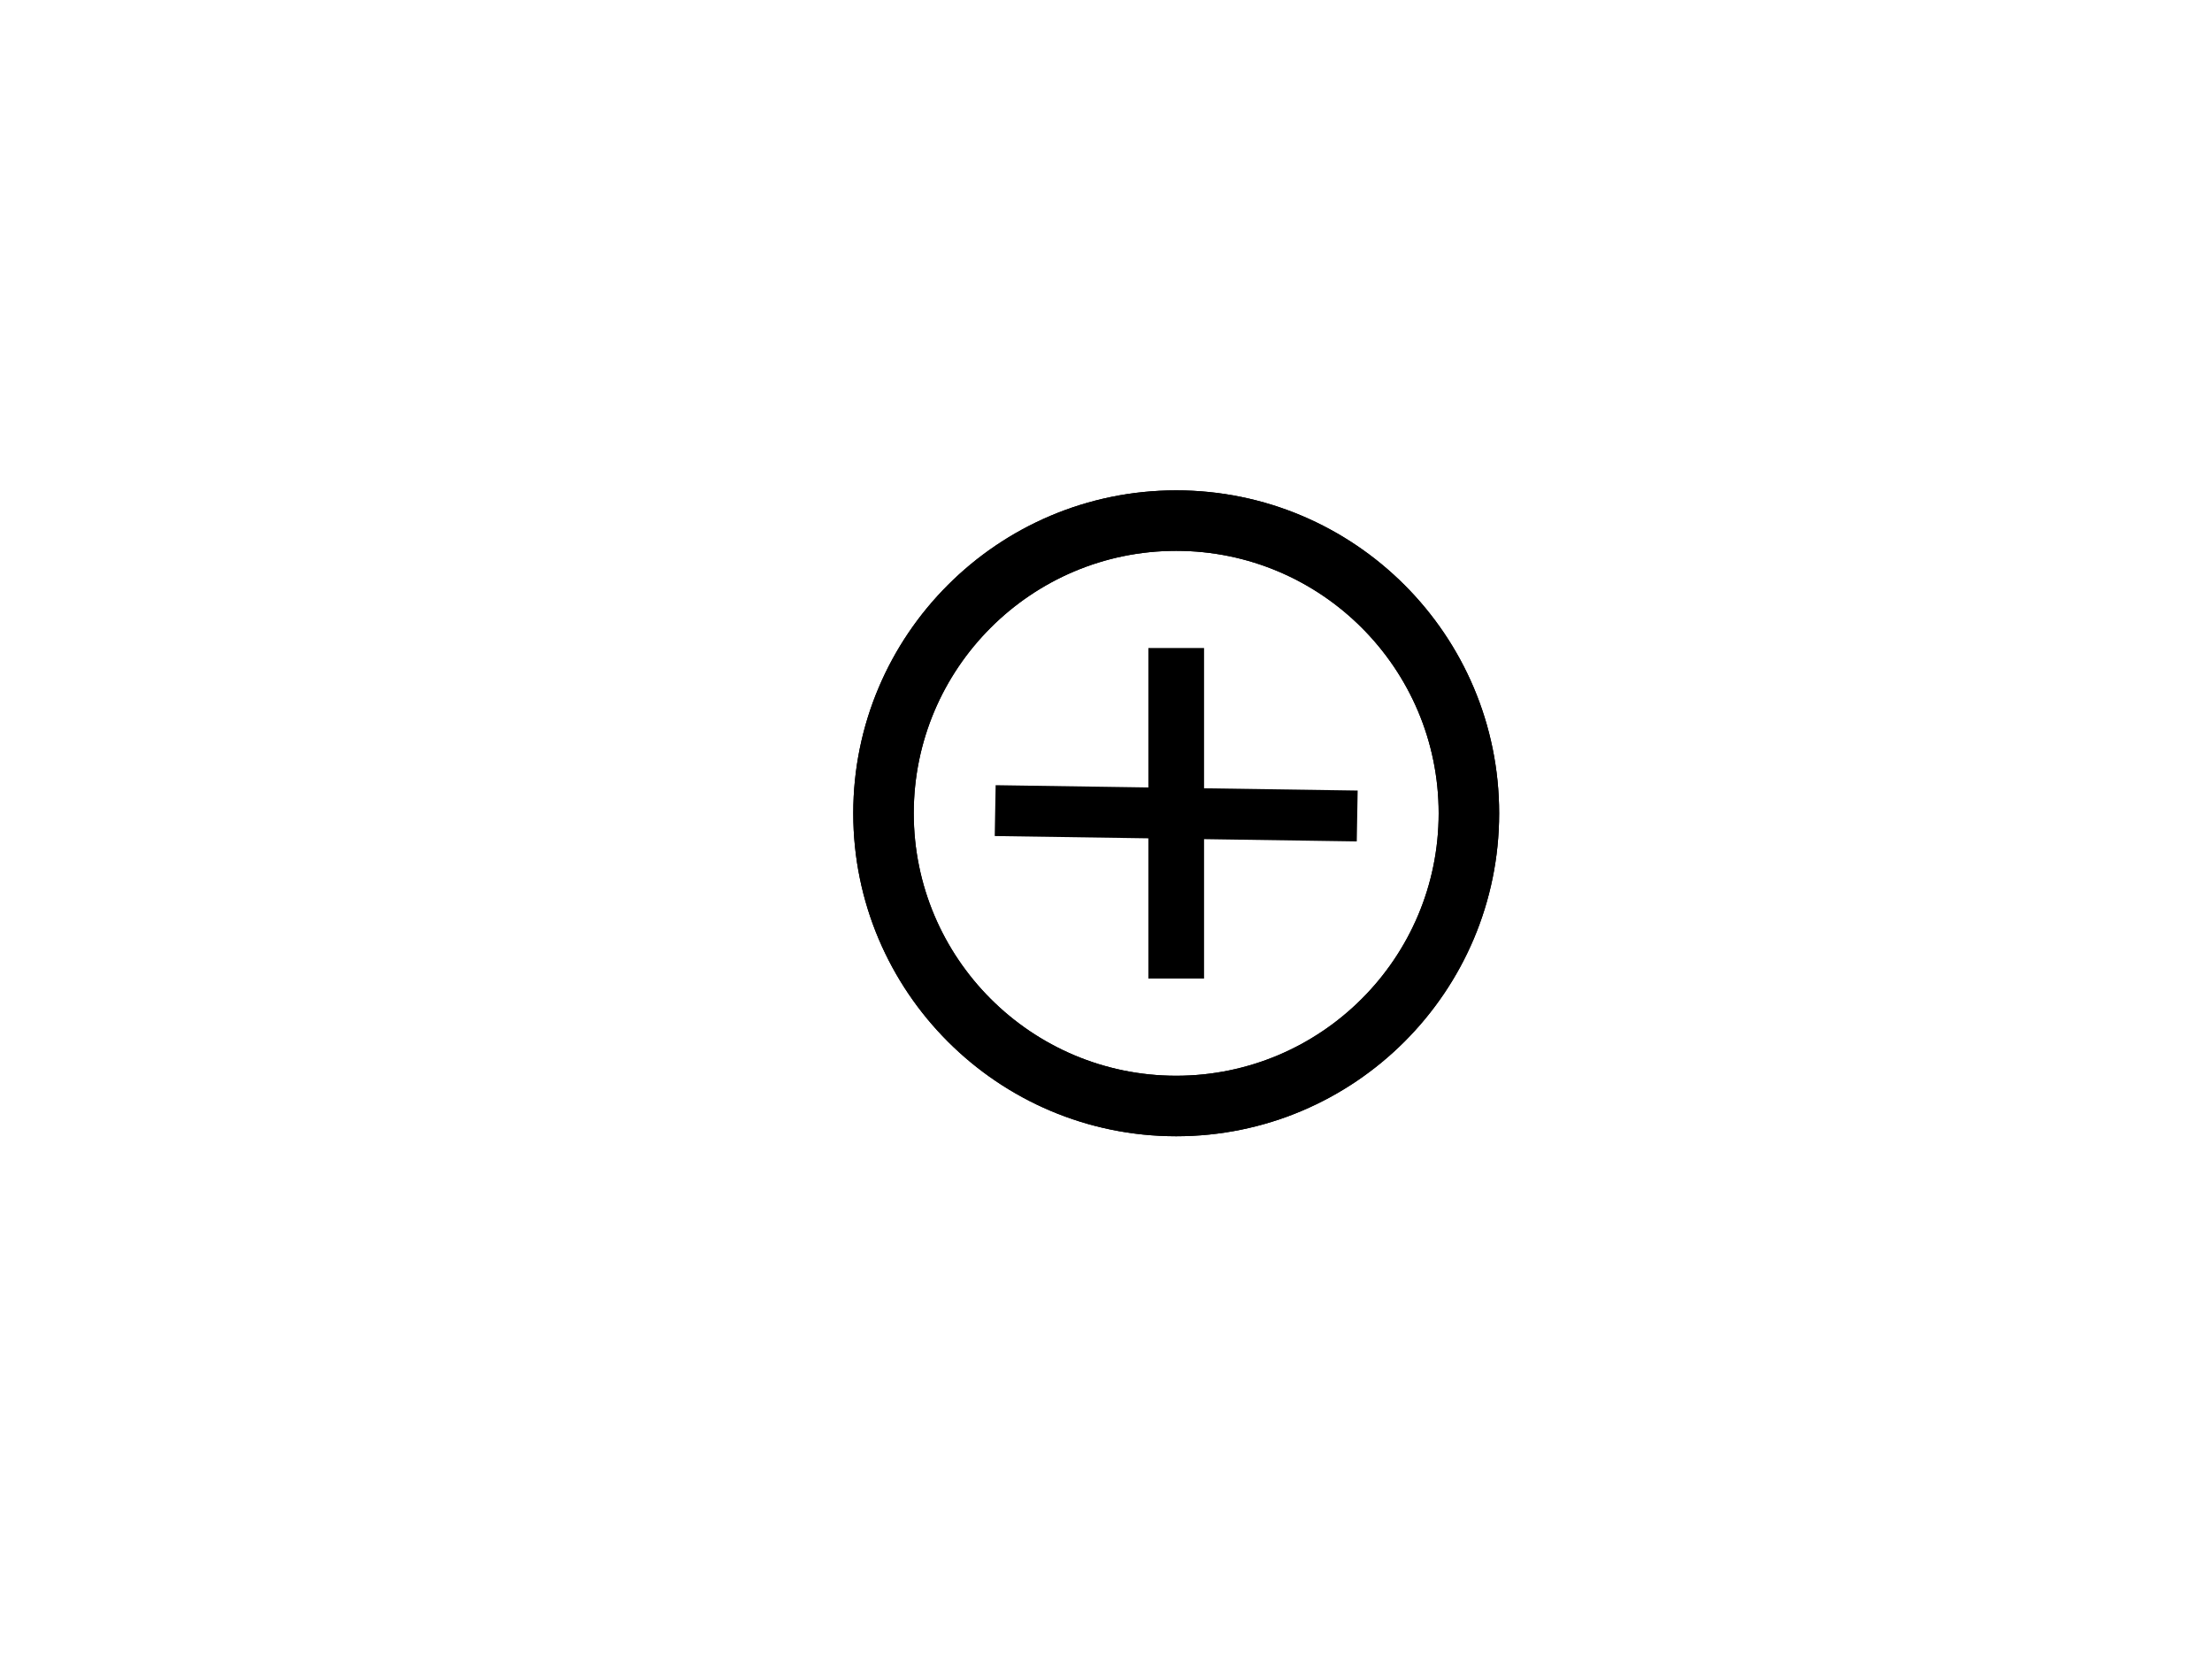
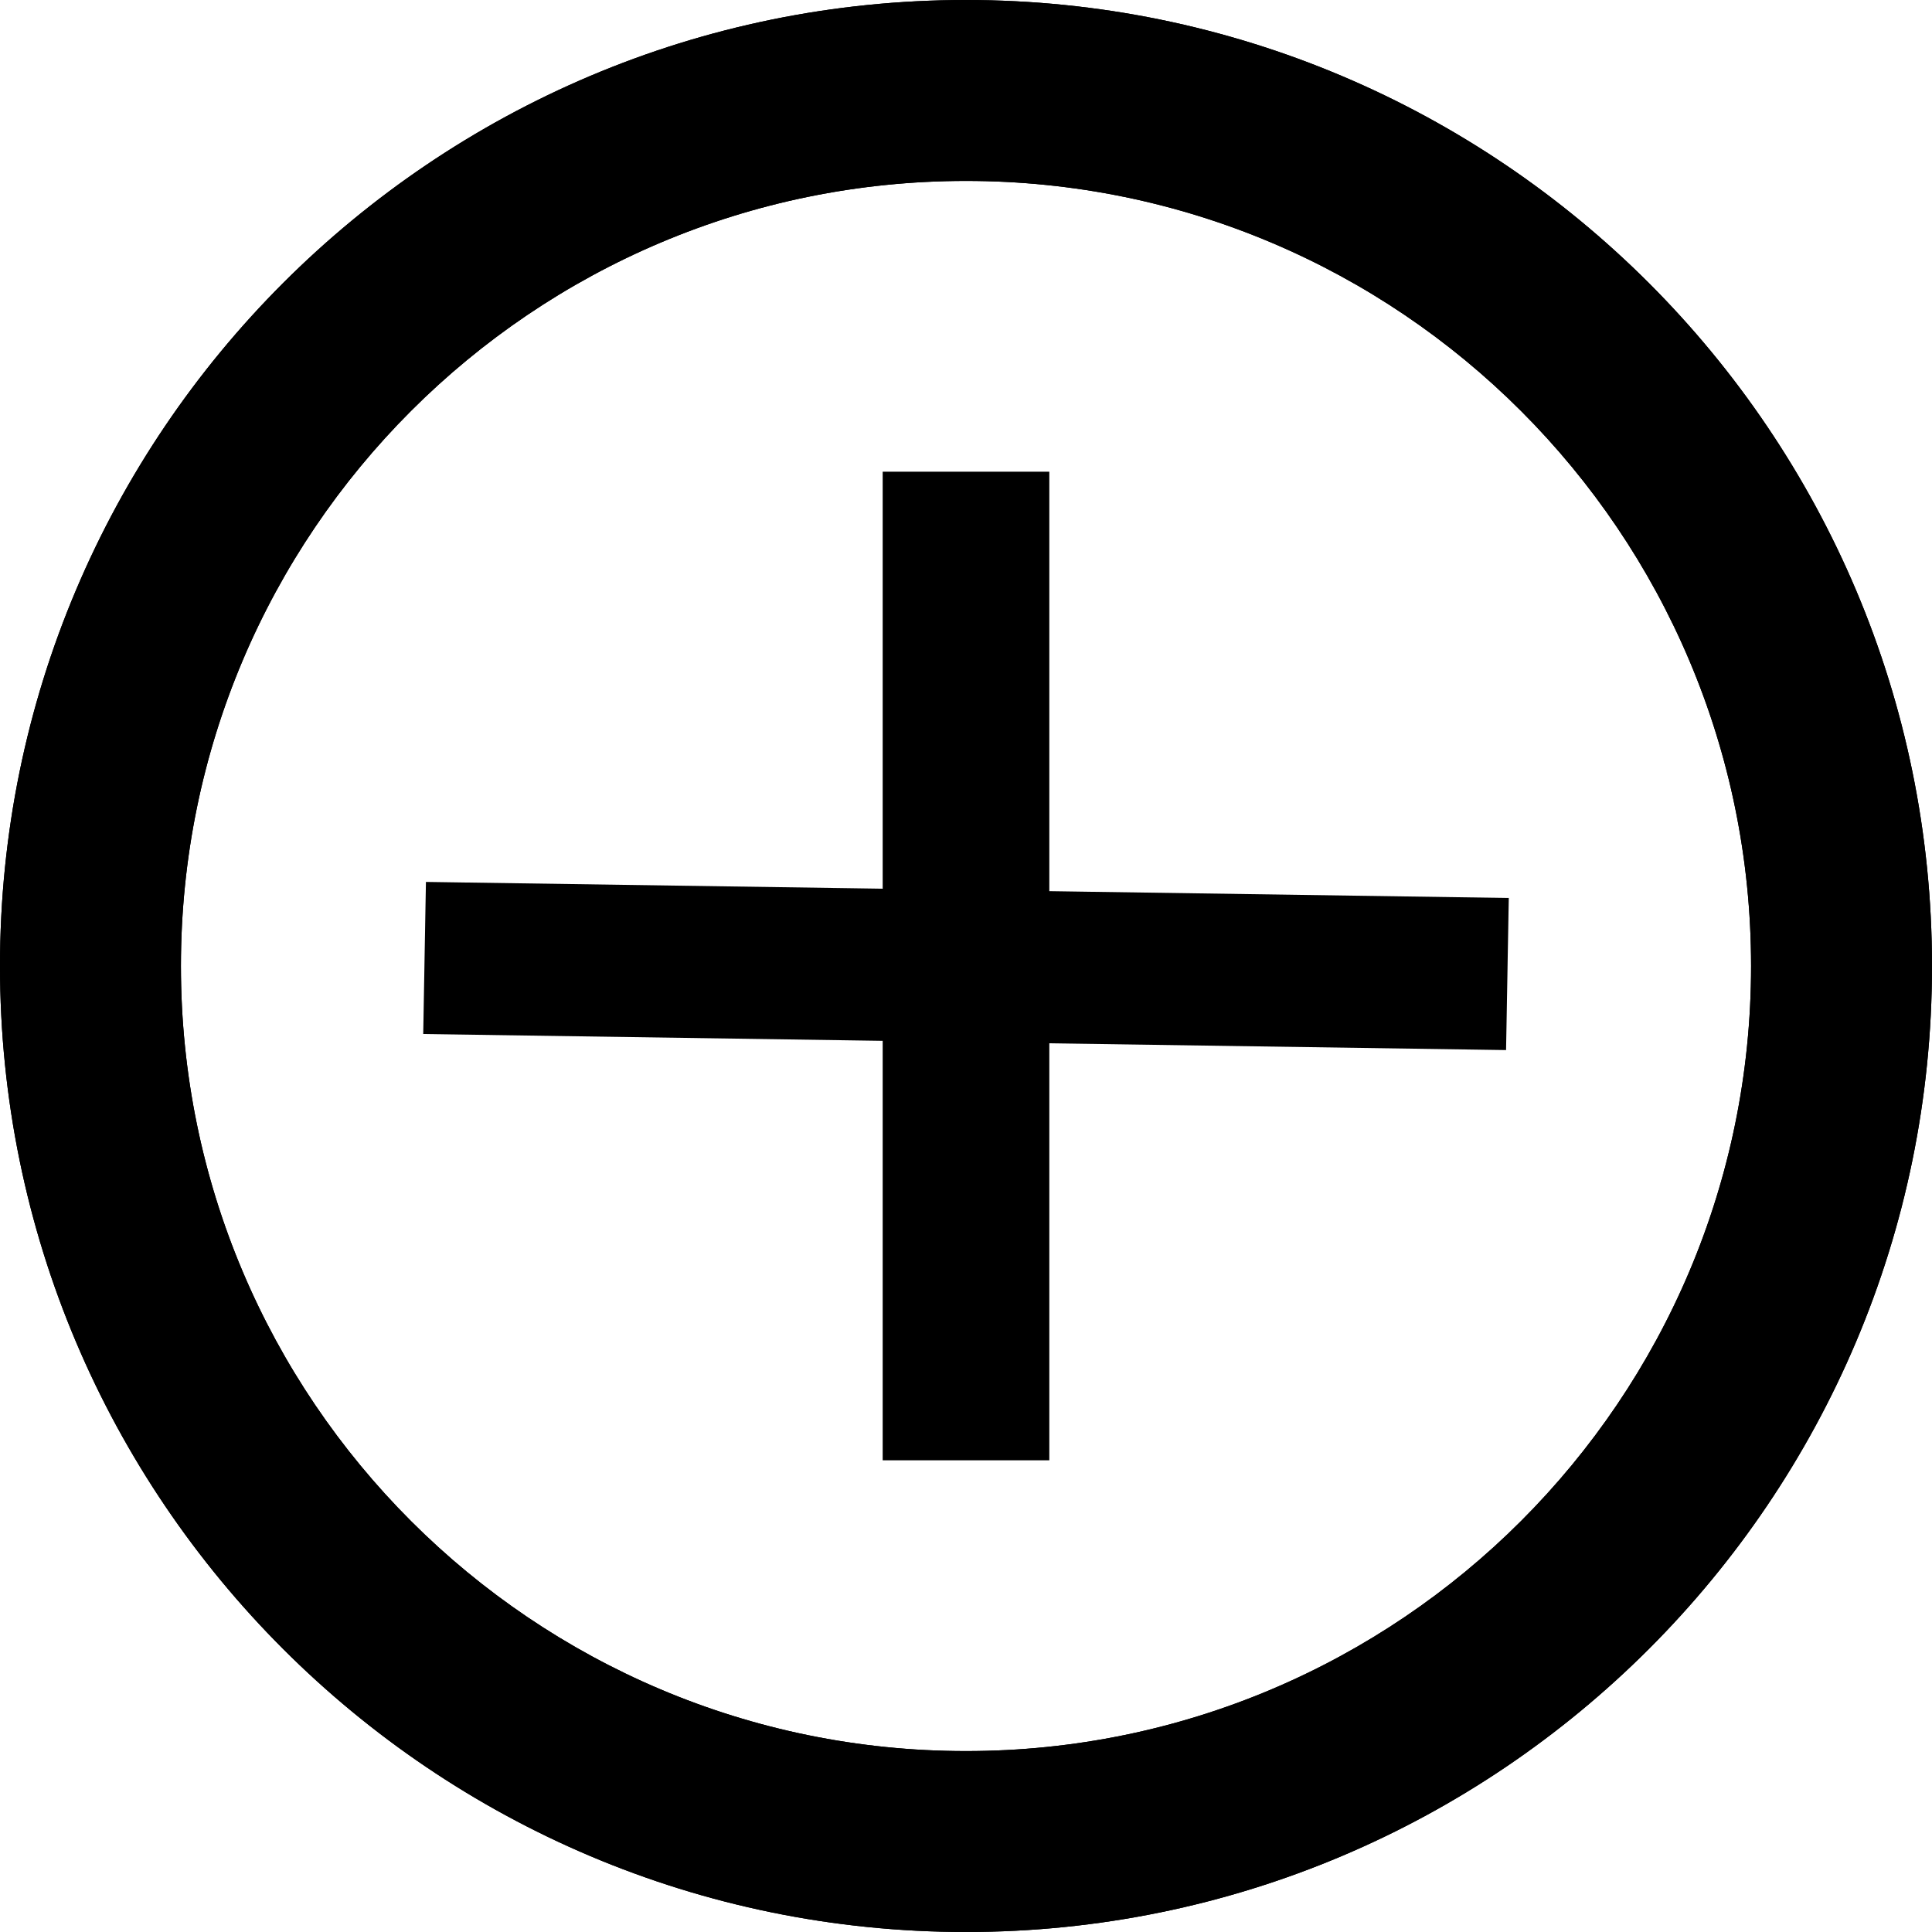
- <svg xmlns="http://www.w3.org/2000/svg" style="isolation:isolate" viewBox="0 0 1024 768" width="1024pt" height="768pt">
-   <defs>
-     <clipPath id="_clipPath_BSnHQOd9HmTCZ9UNb9xkqMMkGsjuppbd">
-       <rect width="1024" height="768" />
+ <svg xmlns="http://www.w3.org/2000/svg" id="svg615" version="1.1" height="398.667" width="398.667" viewBox="0 0 299 299" style="isolation:isolate">
+   <defs id="defs601">
+     <clipPath id="a">
+       <path id="path598" d="M 0,0 H 1024 V 768 H 0 Z" />
    </clipPath>
  </defs>
-   <g clip-path="url(#_clipPath_BSnHQOd9HmTCZ9UNb9xkqMMkGsjuppbd)">
-     <g>
-       <path d=" M 557.393 388.462 L 628.081 389.51 L 628.5 365.975 L 557.393 364.92 L 557.393 300 L 531.607 300 L 531.607 364.538 L 460.919 363.49 L 460.5 387.025 L 531.607 388.08 L 531.607 453 L 557.393 453 L 557.393 388.462 Z " fill-rule="evenodd" fill="rgb(235,235,235)" />
-       <path d=" M 557.393 388.462 L 628.081 389.51 L 628.5 365.975 L 557.393 364.92 L 557.393 300 L 531.607 300 L 531.607 364.538 L 460.919 363.49 L 460.5 387.025 L 531.607 388.08 L 531.607 453 L 557.393 453 L 557.393 388.462 Z " fill-rule="evenodd" fill="rgb(0,0,0)" />
-       <path d=" M 395 376.5 C 395 293.989 461.989 227 544.5 227 C 627.011 227 694 293.989 694 376.5 C 694 459.011 627.011 526 544.5 526 C 461.989 526 395 459.011 395 376.5 Z  M 423 376.5 C 423 309.442 477.442 255 544.5 255 C 611.558 255 666 309.442 666 376.5 C 666 443.558 611.558 498 544.5 498 C 477.442 498 423 443.558 423 376.5 Z " fill-rule="evenodd" fill="rgb(235,235,235)" />
-       <path d=" M 395 376.5 C 395 293.989 461.989 227 544.5 227 C 627.011 227 694 293.989 694 376.5 C 694 459.011 627.011 526 544.5 526 C 461.989 526 395 459.011 395 376.5 Z  M 423 376.5 C 423 309.442 477.442 255 544.5 255 C 611.558 255 666 309.442 666 376.5 C 666 443.558 611.558 498 544.5 498 C 477.442 498 423 443.558 423 376.5 Z " fill-rule="evenodd" fill="rgb(0,0,0)" />
-       <path d=" M 395 376.5 C 395 293.989 461.989 227 544.5 227 C 627.011 227 694 293.989 694 376.5 C 694 459.011 627.011 526 544.5 526 C 461.989 526 395 459.011 395 376.5 Z  M 423 376.5 C 423 309.442 477.442 255 544.5 255 C 611.558 255 666 309.442 666 376.5 C 666 443.558 611.558 498 544.5 498 C 477.442 498 423 443.558 423 376.5 Z " fill-rule="evenodd" fill="rgb(0,0,0)" />
-     </g>
+   <g transform="translate(-395,-227)" id="g613" clip-path="url(#a)" fill-rule="evenodd">
+     <path id="path603" fill="#ebebeb" d="m 557.393,388.462 70.688,1.048 0.419,-23.535 -71.107,-1.055 V 300 h -25.786 v 64.538 l -70.688,-1.048 -0.419,23.535 71.107,1.055 V 453 h 25.786 z" />
+     <path id="path605" d="m 557.393,388.462 70.688,1.048 0.419,-23.535 -71.107,-1.055 V 300 h -25.786 v 64.538 l -70.688,-1.048 -0.419,23.535 71.107,1.055 V 453 h 25.786 z" />
+     <path id="path607" fill="#ebebeb" d="M 395,376.5 C 395,293.989 461.989,227 544.5,227 627.011,227 694,293.989 694,376.5 694,459.011 627.011,526 544.5,526 461.989,526 395,459.011 395,376.5 Z m 28,0 C 423,309.442 477.442,255 544.5,255 611.558,255 666,309.442 666,376.5 666,443.558 611.558,498 544.5,498 477.442,498 423,443.558 423,376.5 Z" />
+     <path id="path609" d="M 395,376.5 C 395,293.989 461.989,227 544.5,227 627.011,227 694,293.989 694,376.5 694,459.011 627.011,526 544.5,526 461.989,526 395,459.011 395,376.5 Z m 28,0 C 423,309.442 477.442,255 544.5,255 611.558,255 666,309.442 666,376.5 666,443.558 611.558,498 544.5,498 477.442,498 423,443.558 423,376.5 Z" />
+     <path id="path611" d="M 395,376.5 C 395,293.989 461.989,227 544.5,227 627.011,227 694,293.989 694,376.5 694,459.011 627.011,526 544.5,526 461.989,526 395,459.011 395,376.5 Z m 28,0 C 423,309.442 477.442,255 544.5,255 611.558,255 666,309.442 666,376.5 666,443.558 611.558,498 544.5,498 477.442,498 423,443.558 423,376.5 Z" />
  </g>
</svg>
